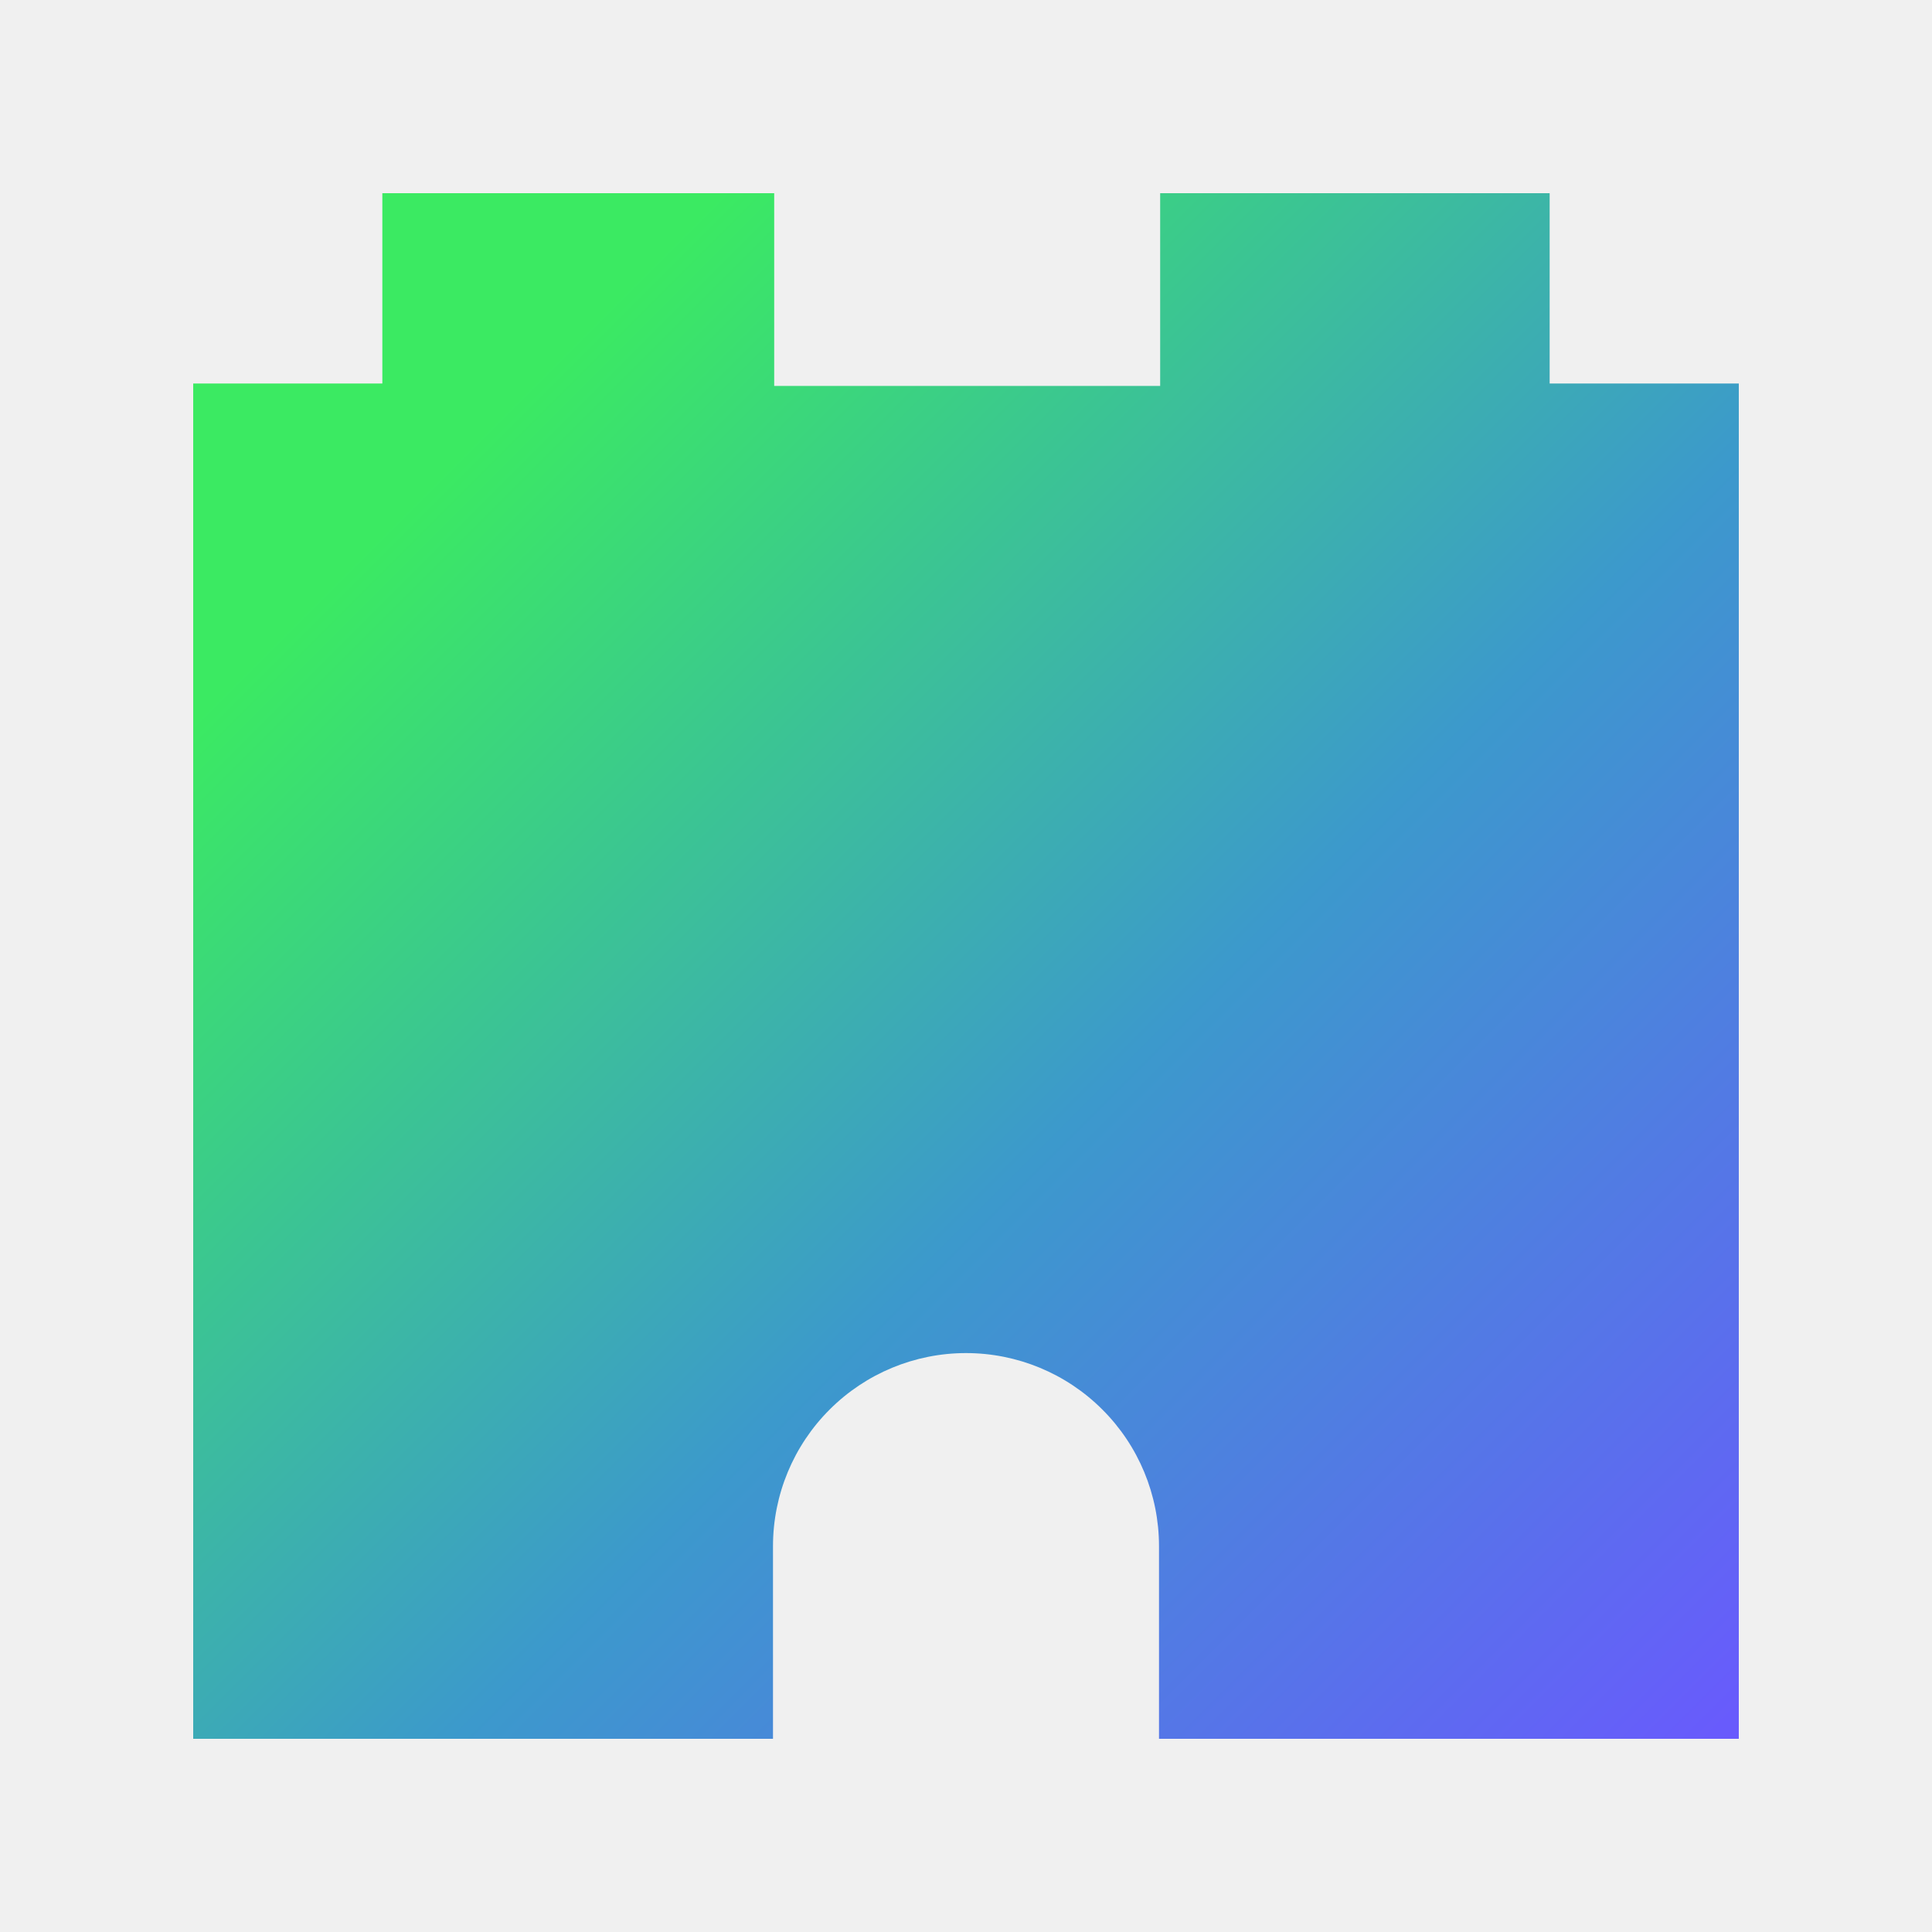
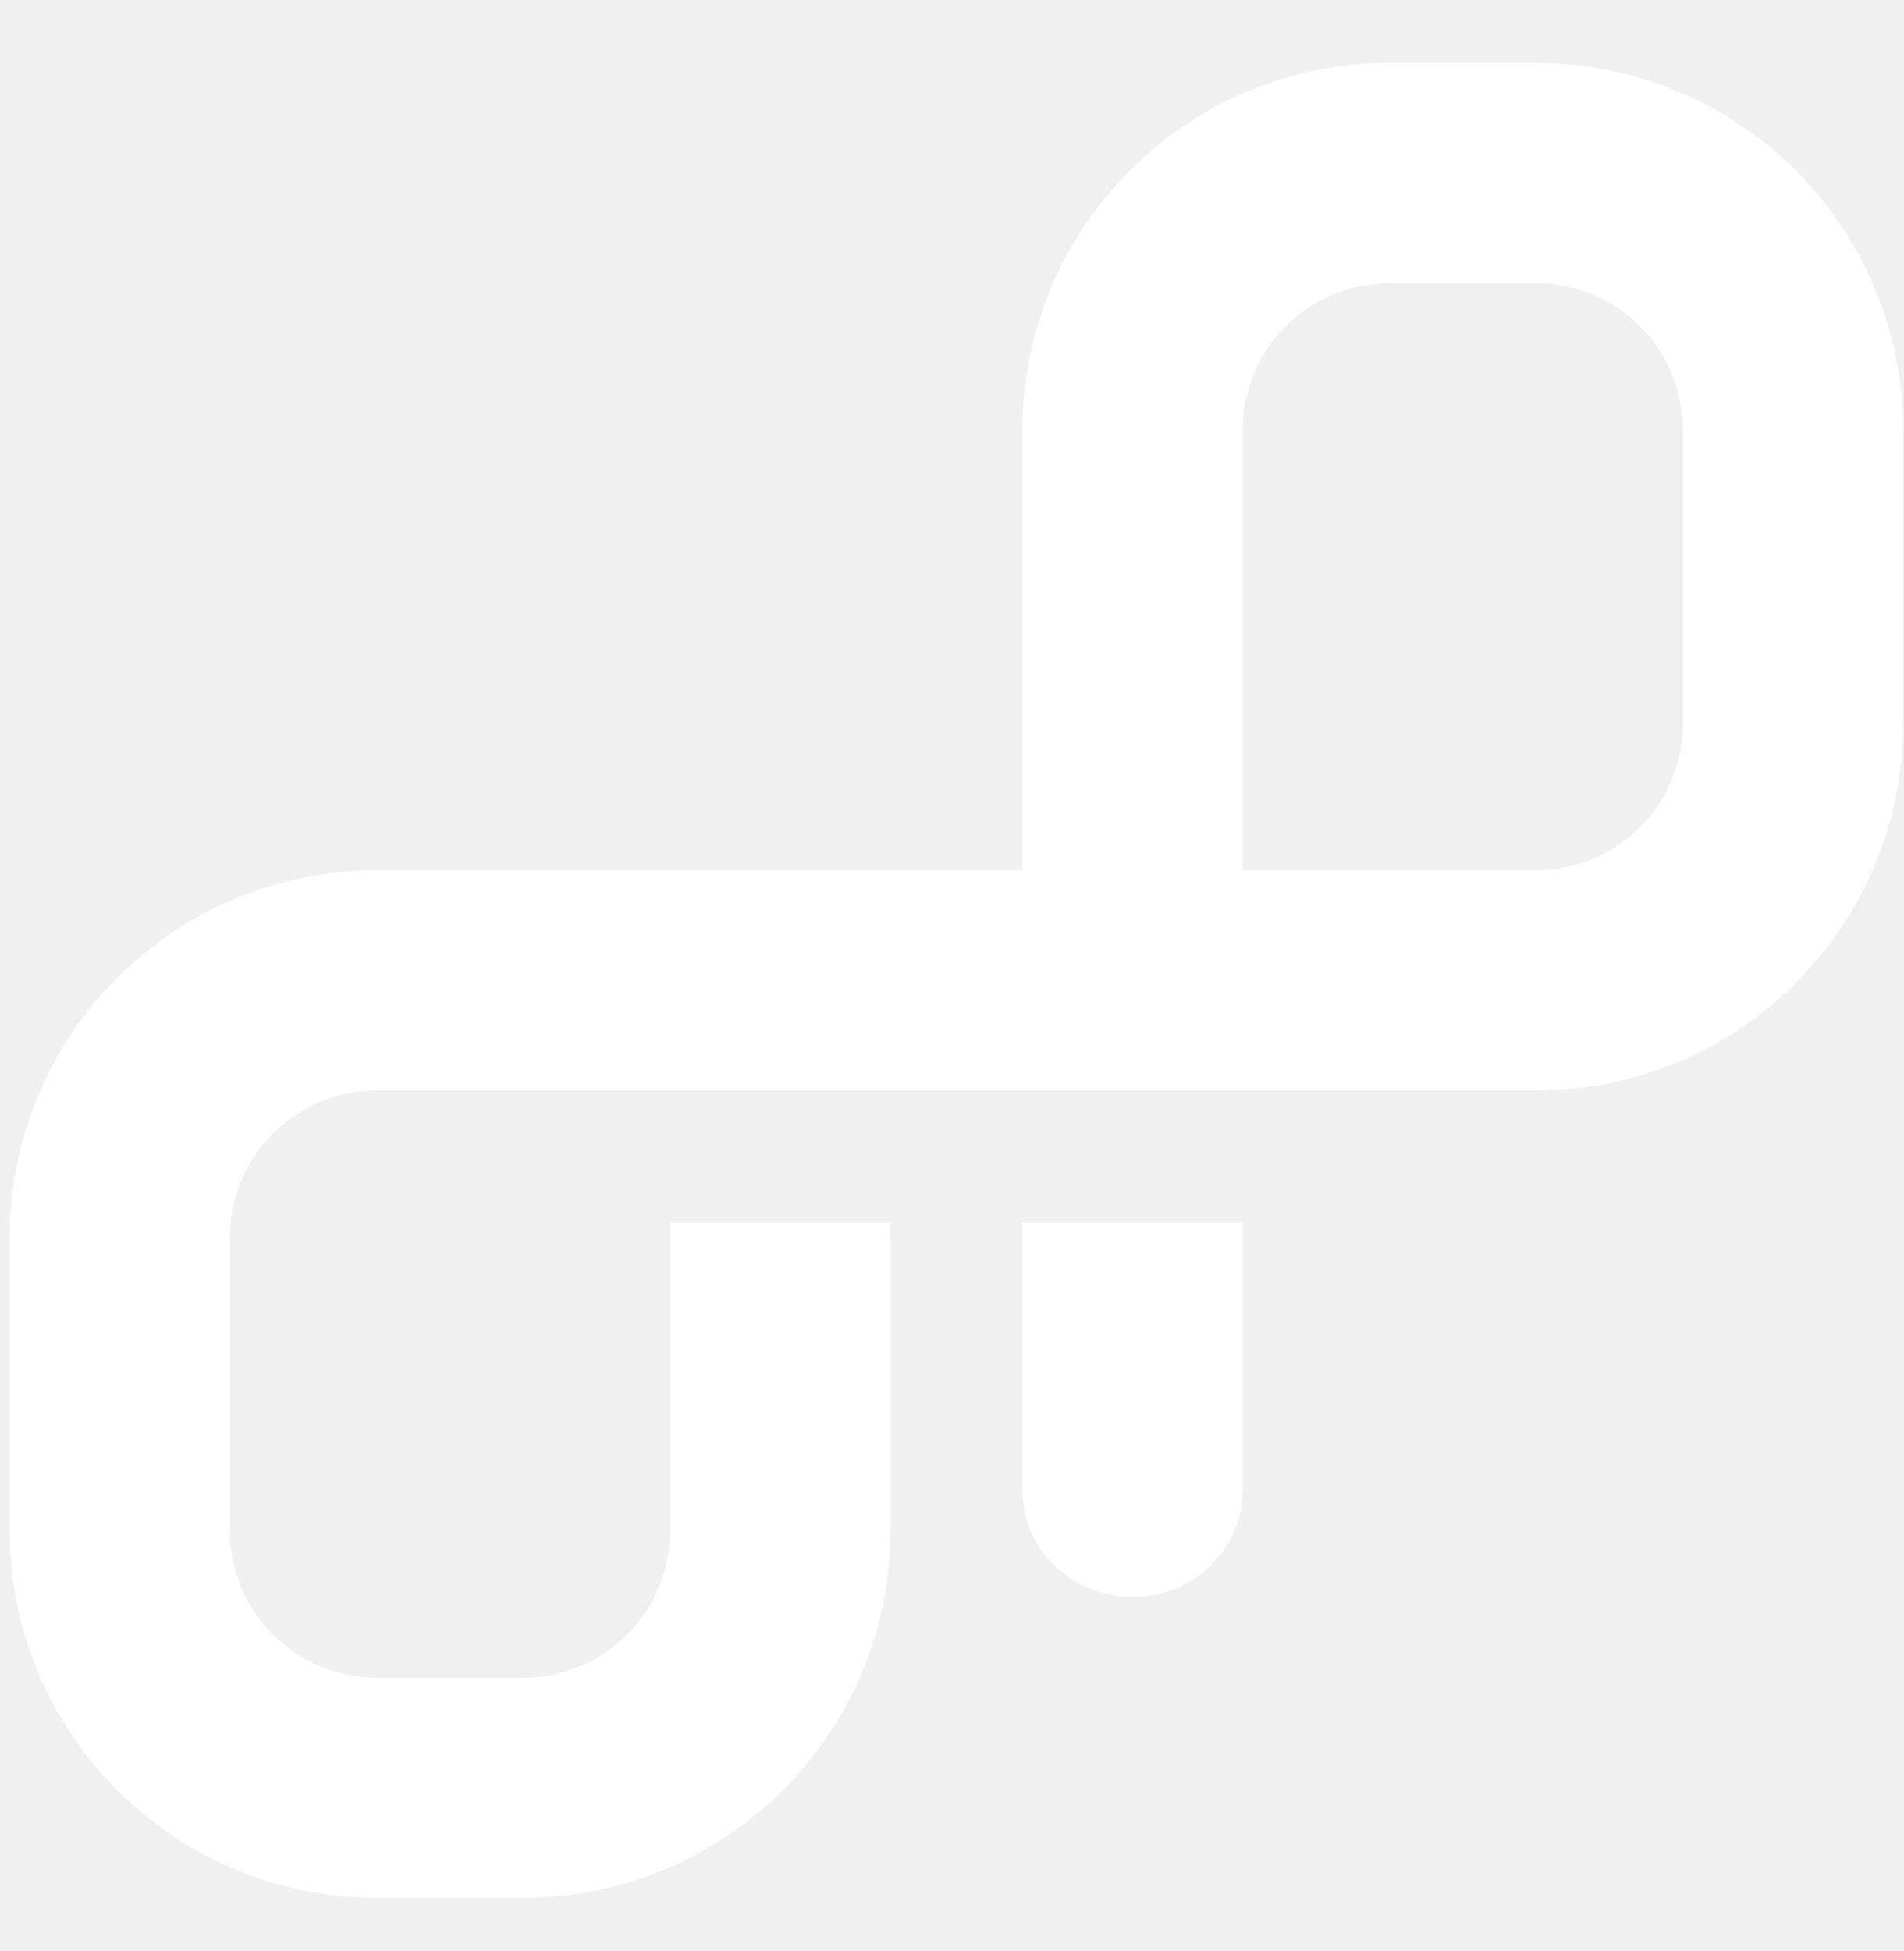
- <svg xmlns="http://www.w3.org/2000/svg" width="40" height="40" viewBox="0 0 40 40" fill="none">
-   <path d="M32.084 7.94V4H24.02V7.99H16.029V4H7.916V7.94H4V36H16.004V32.005C16.006 30.946 16.427 29.931 17.177 29.183C17.926 28.434 18.941 28.014 20 28.014C21.059 28.014 22.074 28.434 22.823 29.183C23.573 29.931 23.994 30.946 23.996 32.005V36H36V7.94H32.084Z" fill="url(#paint0_linear)" />
-   <defs>
-     <linearGradient id="paint0_linear" x1="2.942" y1="4.9" x2="37.777" y2="39.734" gradientUnits="userSpaceOnUse">
-       <stop offset="0.159" stop-color="#3BEA62" />
-       <stop offset="0.54" stop-color="#3C99CC" />
-       <stop offset="0.937" stop-color="#6B57FF" />
-     </linearGradient>
-   </defs>
+ <svg xmlns="http://www.w3.org/2000/svg" width="40" height="41" viewBox="0 0 40 41" fill="none">
+   <path d="M21.488 31.246H21.494C21.492 31.271 21.488 31.296 21.488 31.321C21.488 32.557 22.524 33.56 23.802 33.56C25.081 33.56 26.116 32.557 26.116 31.321L26.113 31.246H26.116V25.693H21.488V31.246Z" fill="white" />
+   <path d="M32.285 1.322H29.201C28.188 1.322 27.185 1.521 26.249 1.909C25.314 2.296 24.463 2.864 23.747 3.581C23.031 4.297 22.463 5.147 22.075 6.083C21.688 7.019 21.488 8.021 21.488 9.034V18.29H7.915C5.87 18.29 3.909 19.102 2.463 20.549C1.016 21.995 0.204 23.956 0.204 26.001V32.171C0.204 34.216 1.017 36.177 2.463 37.623C3.909 39.069 5.87 39.881 7.915 39.881H11.001C13.046 39.881 15.007 39.069 16.453 37.623C17.899 36.177 18.712 34.216 18.713 32.171V26.001C18.713 25.898 18.709 25.796 18.706 25.693H14.085V32.171C14.084 32.989 13.758 33.773 13.18 34.351C12.602 34.929 11.818 35.254 11.001 35.256H7.915C7.097 35.254 6.314 34.929 5.735 34.351C5.157 33.773 4.832 32.989 4.831 32.171V26.001C4.832 25.183 5.157 24.4 5.735 23.822C6.314 23.243 7.097 22.918 7.915 22.917H32.286C34.332 22.917 36.294 22.104 37.74 20.658C39.187 19.212 40 17.25 40 15.204V9.036C39.999 6.99 39.186 5.028 37.74 3.582C36.293 2.135 34.331 1.322 32.285 1.322ZM35.371 15.204C35.37 16.022 35.044 16.807 34.466 17.385C33.888 17.964 33.103 18.289 32.285 18.29H26.115V9.036C26.116 8.217 26.442 7.433 27.02 6.855C27.599 6.276 28.383 5.951 29.201 5.95H32.285C33.103 5.951 33.888 6.276 34.466 6.855C35.044 7.433 35.37 8.217 35.371 9.036V15.204Z" fill="white" />
</svg>
